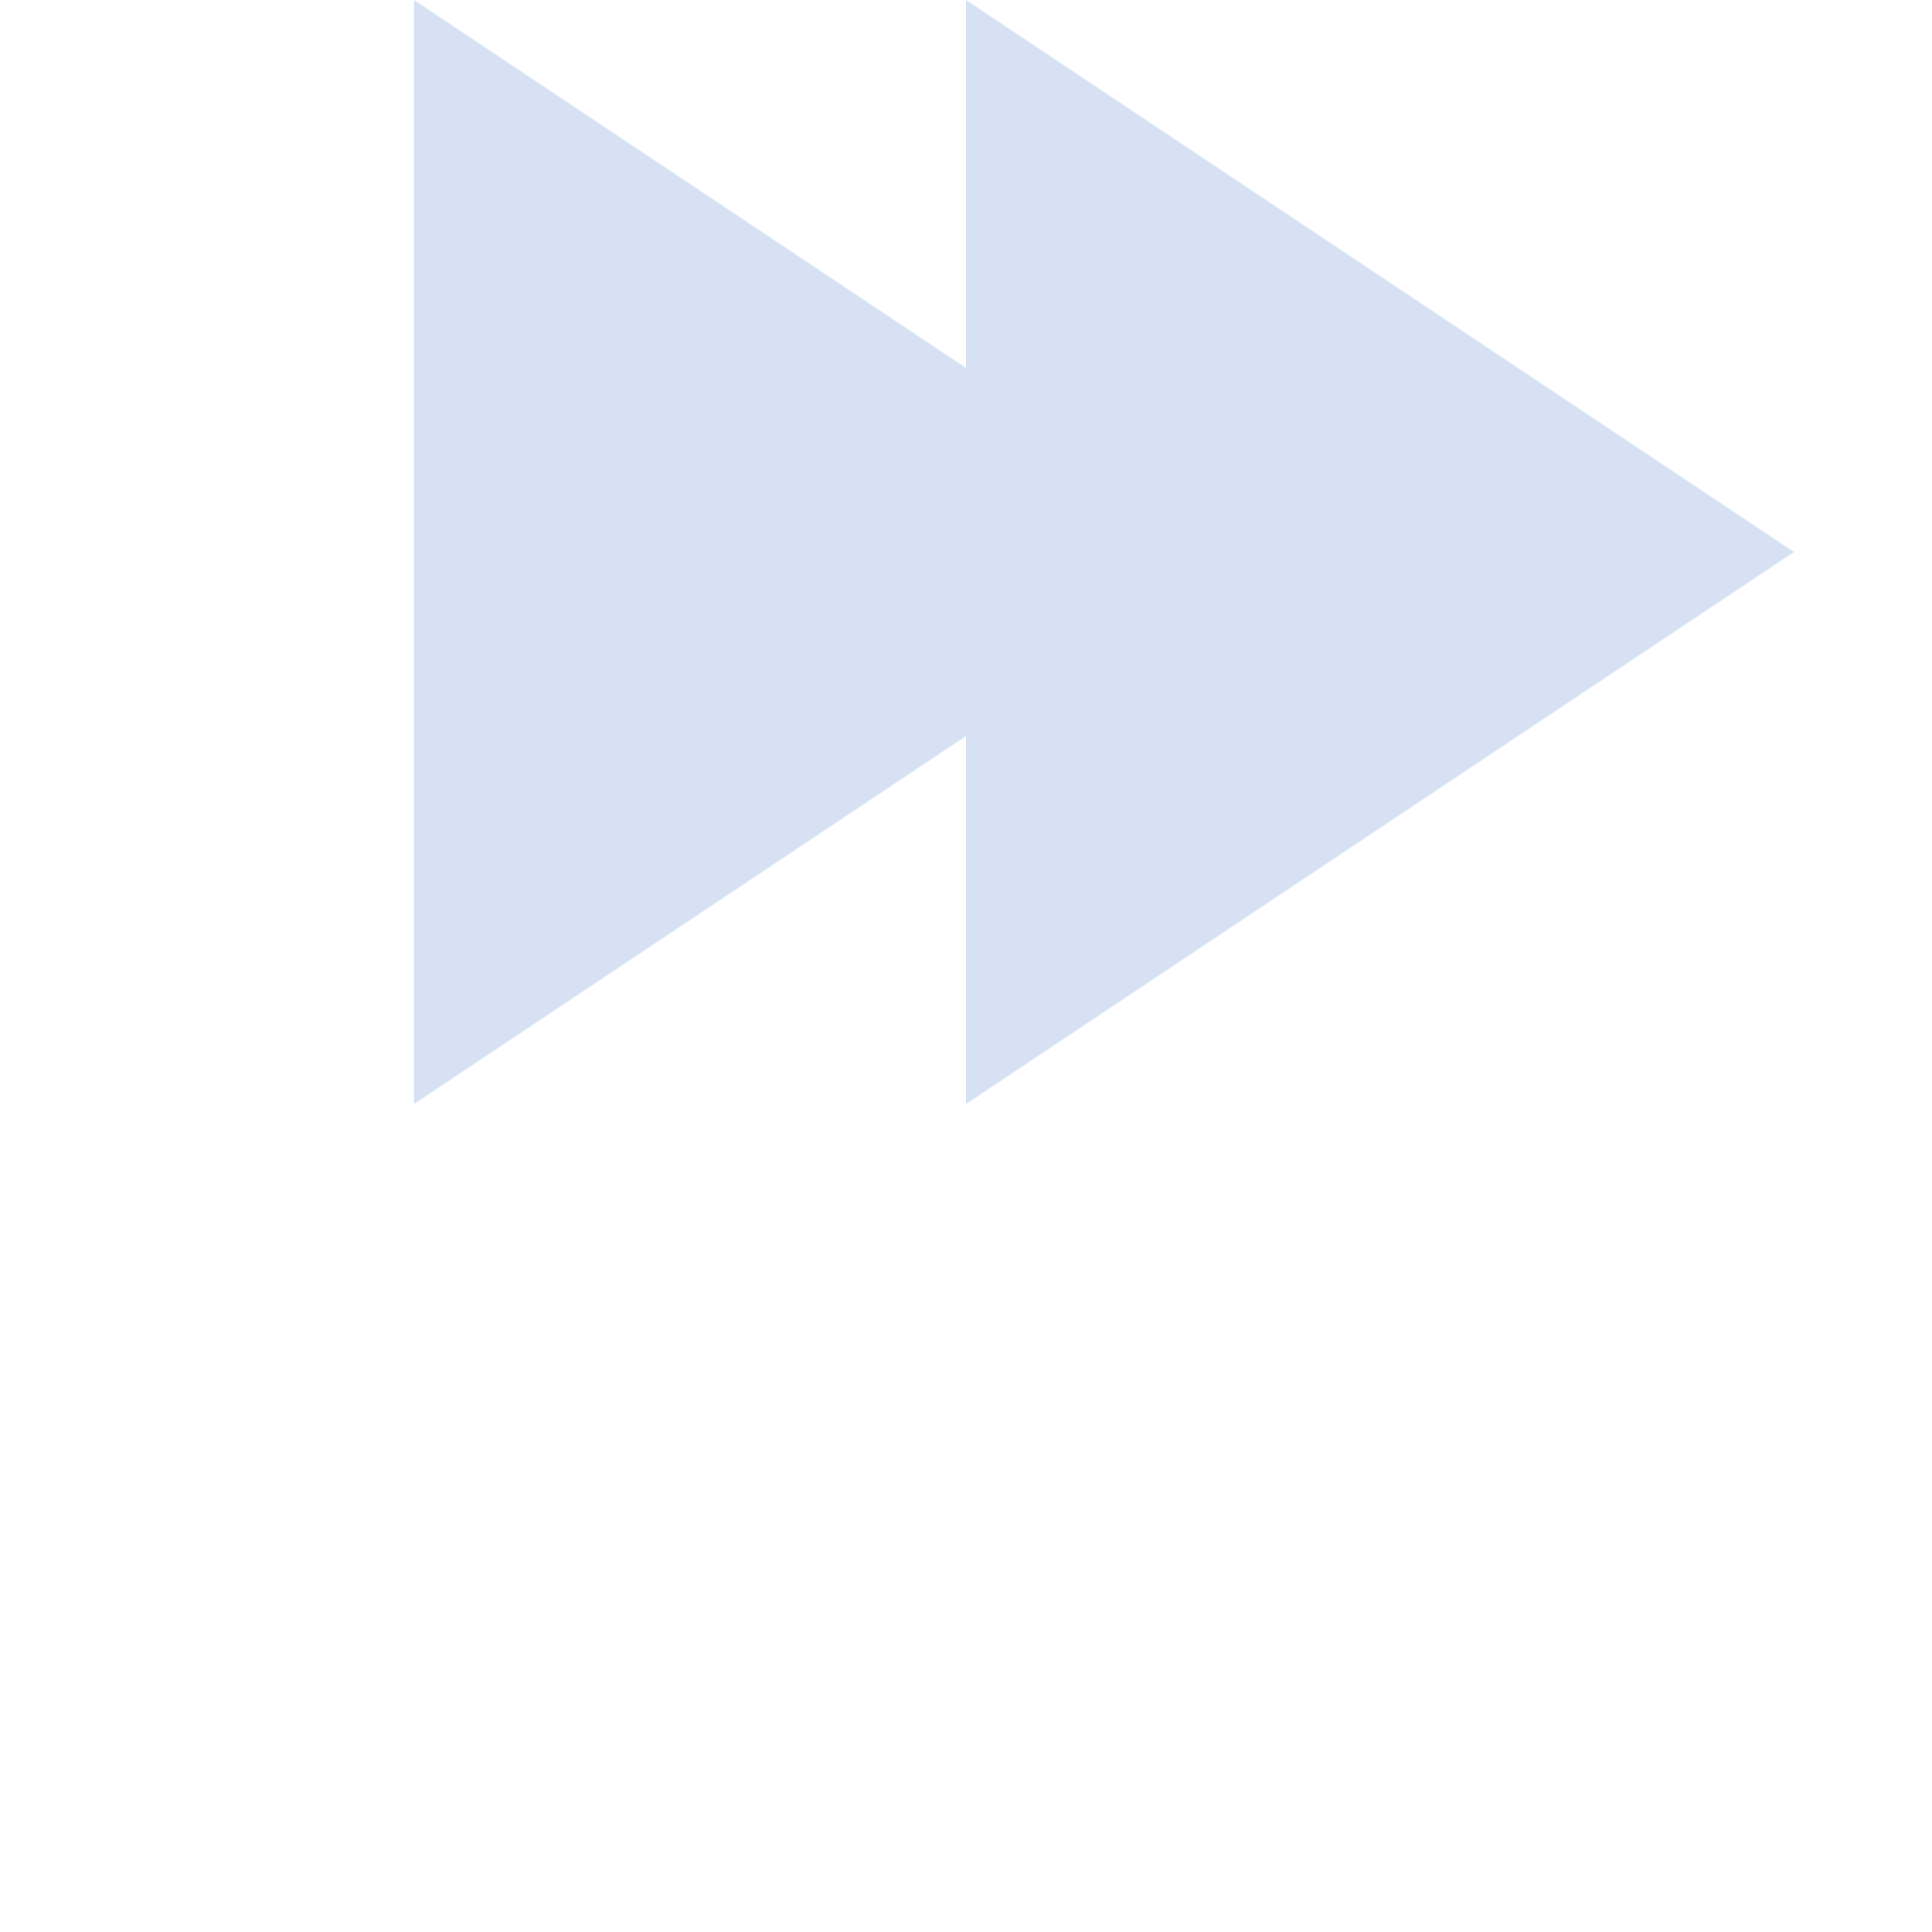
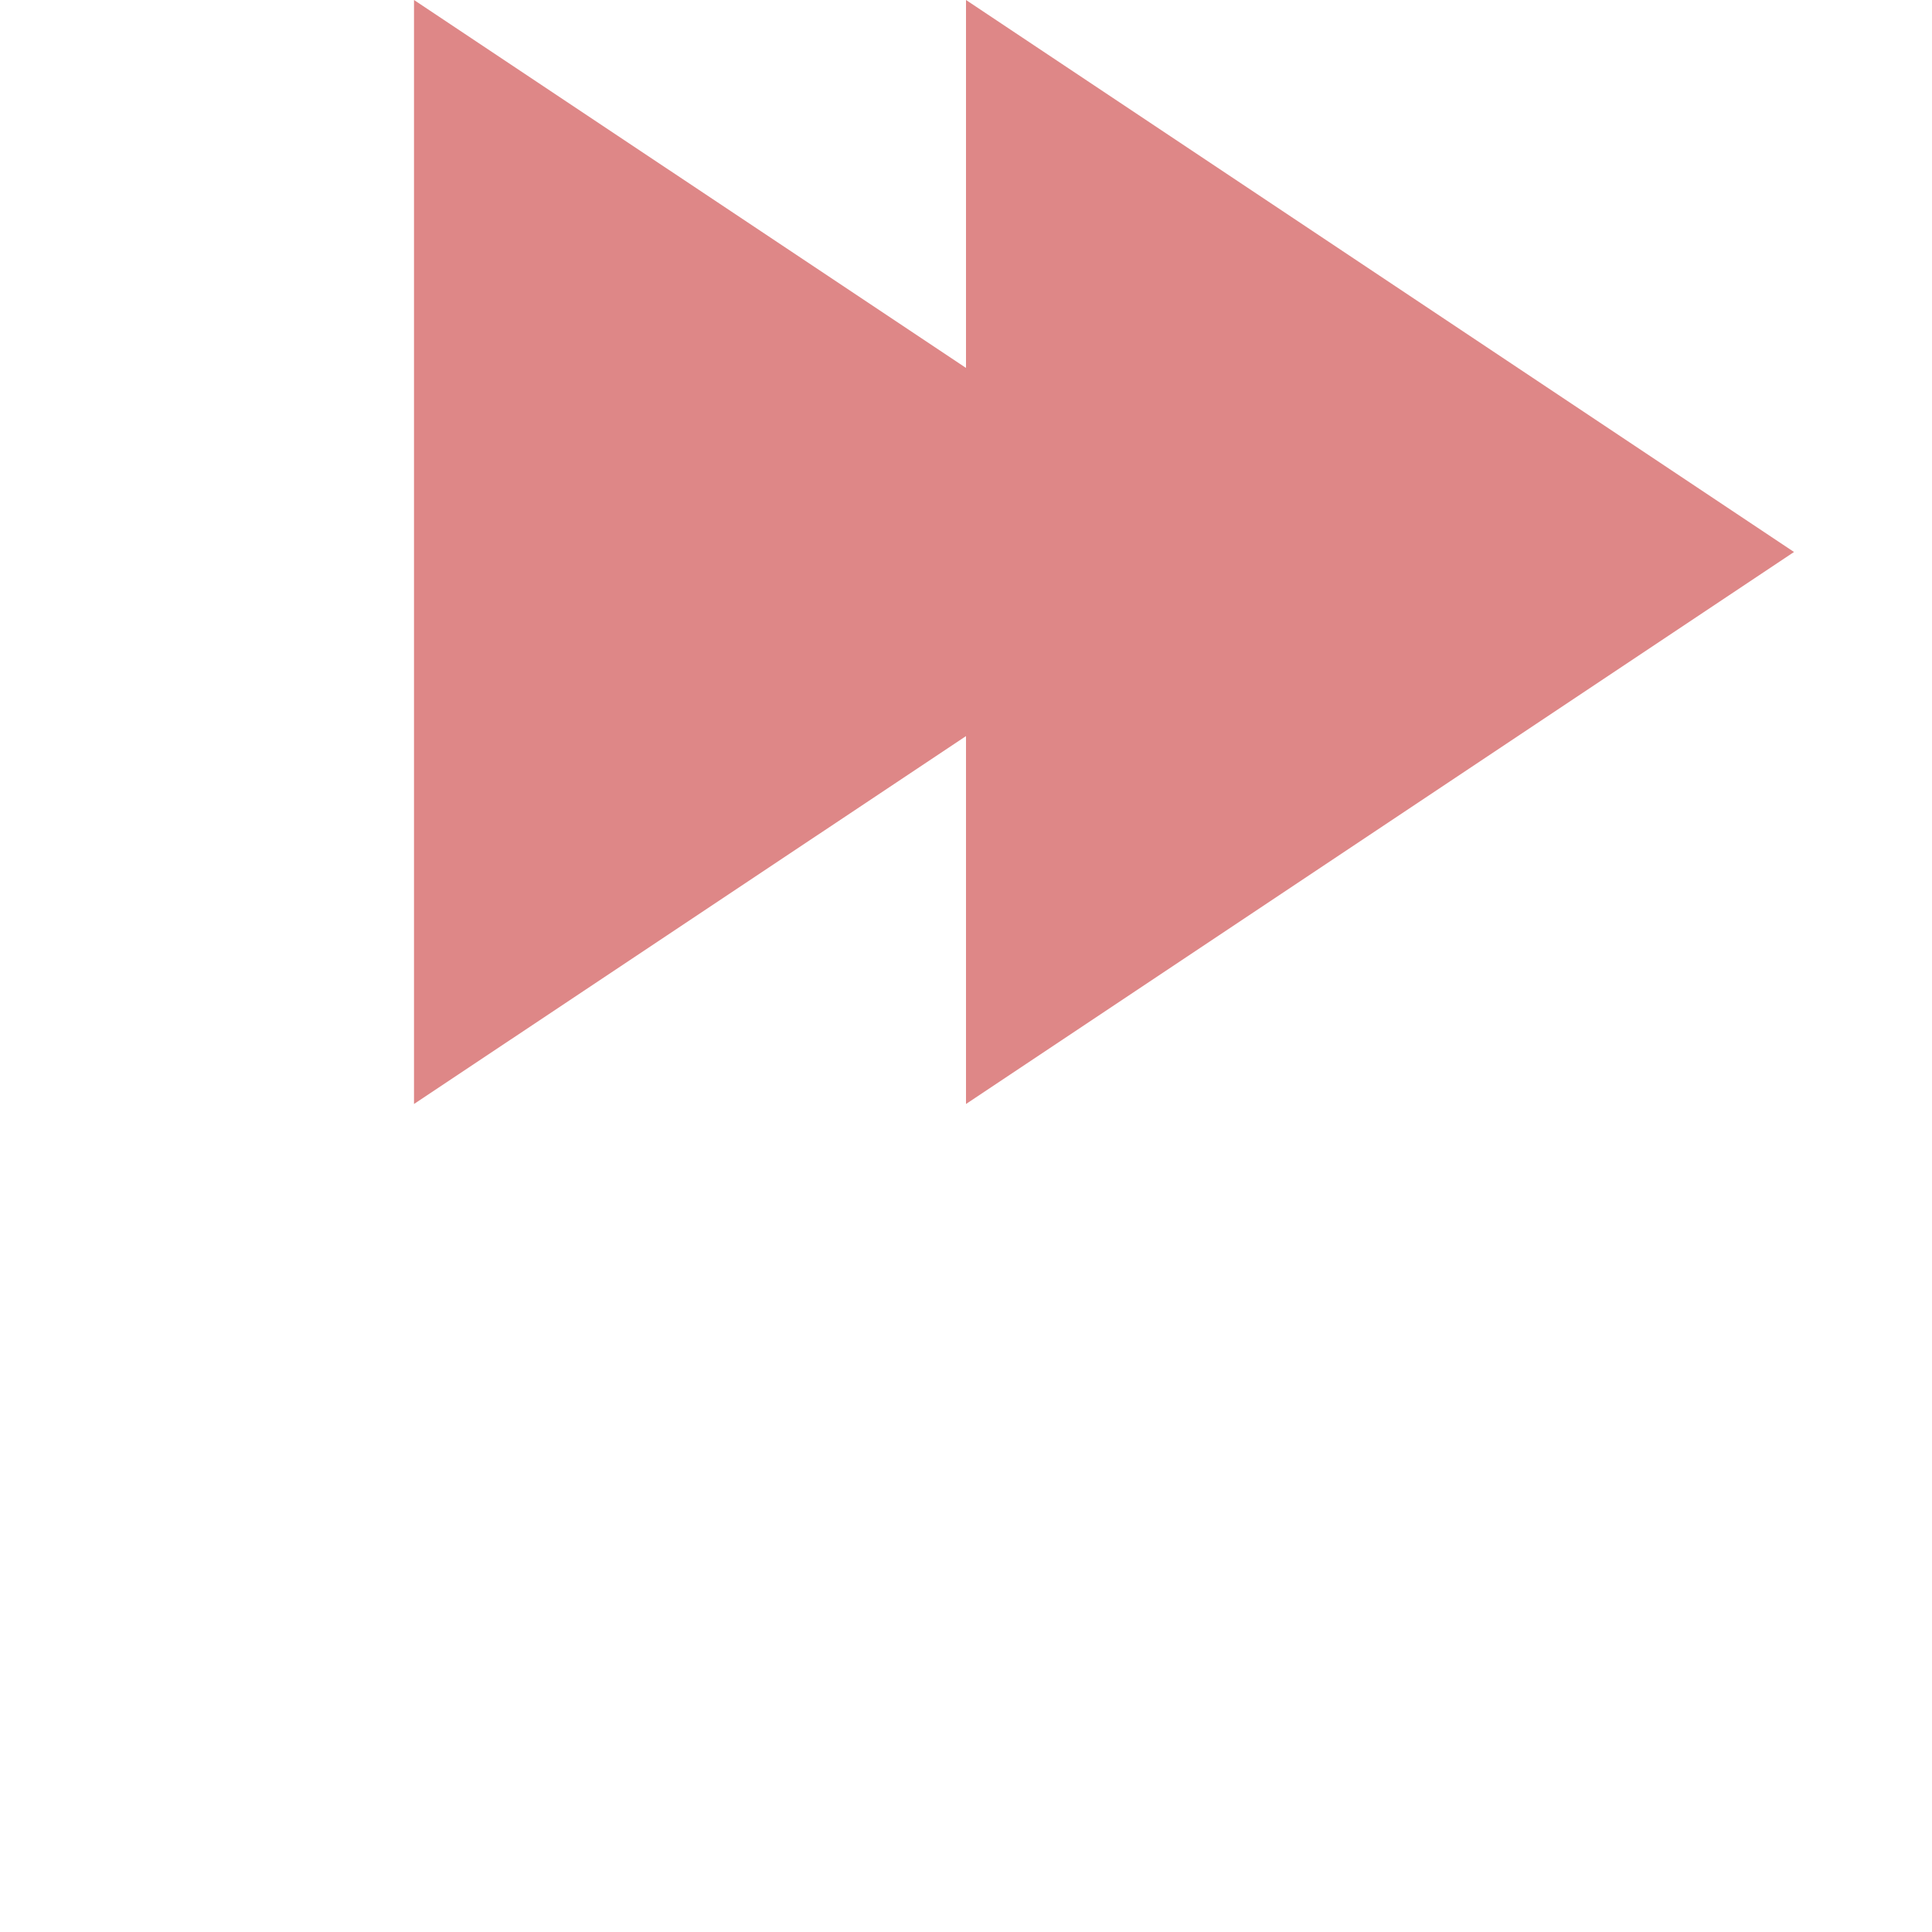
<svg xmlns="http://www.w3.org/2000/svg" width="14" height="14" id="svg2" version="1.1">
  <defs id="defs4" />
  <g id="layer1" transform="translate(0,-1038.362)">
-     <path style="fill:#d6e2f4;fill-rule:evenodd;stroke:none;stroke-width:1px;stroke-linecap:butt;stroke-linejoin:miter;stroke-opacity:1;fill-opacity:1" d="M 3 0 L 3 8 L 7 5.334 L 7 8 L 13 4 L 7 0 L 7 2.666 L 3 0 z " transform="translate(0,1038.362)" id="path4178" />
+     <path style="fill:#de8787;fill-rule:evenodd;stroke:none;stroke-width:1px;stroke-linecap:butt;stroke-linejoin:miter;stroke-opacity:1;fill-opacity:1" d="M 3 0 L 3 8 L 7 5.334 L 7 8 L 13 4 L 7 0 L 7 2.666 L 3 0 z " transform="translate(0,1038.362)" id="path4178" />
  </g>
</svg>
